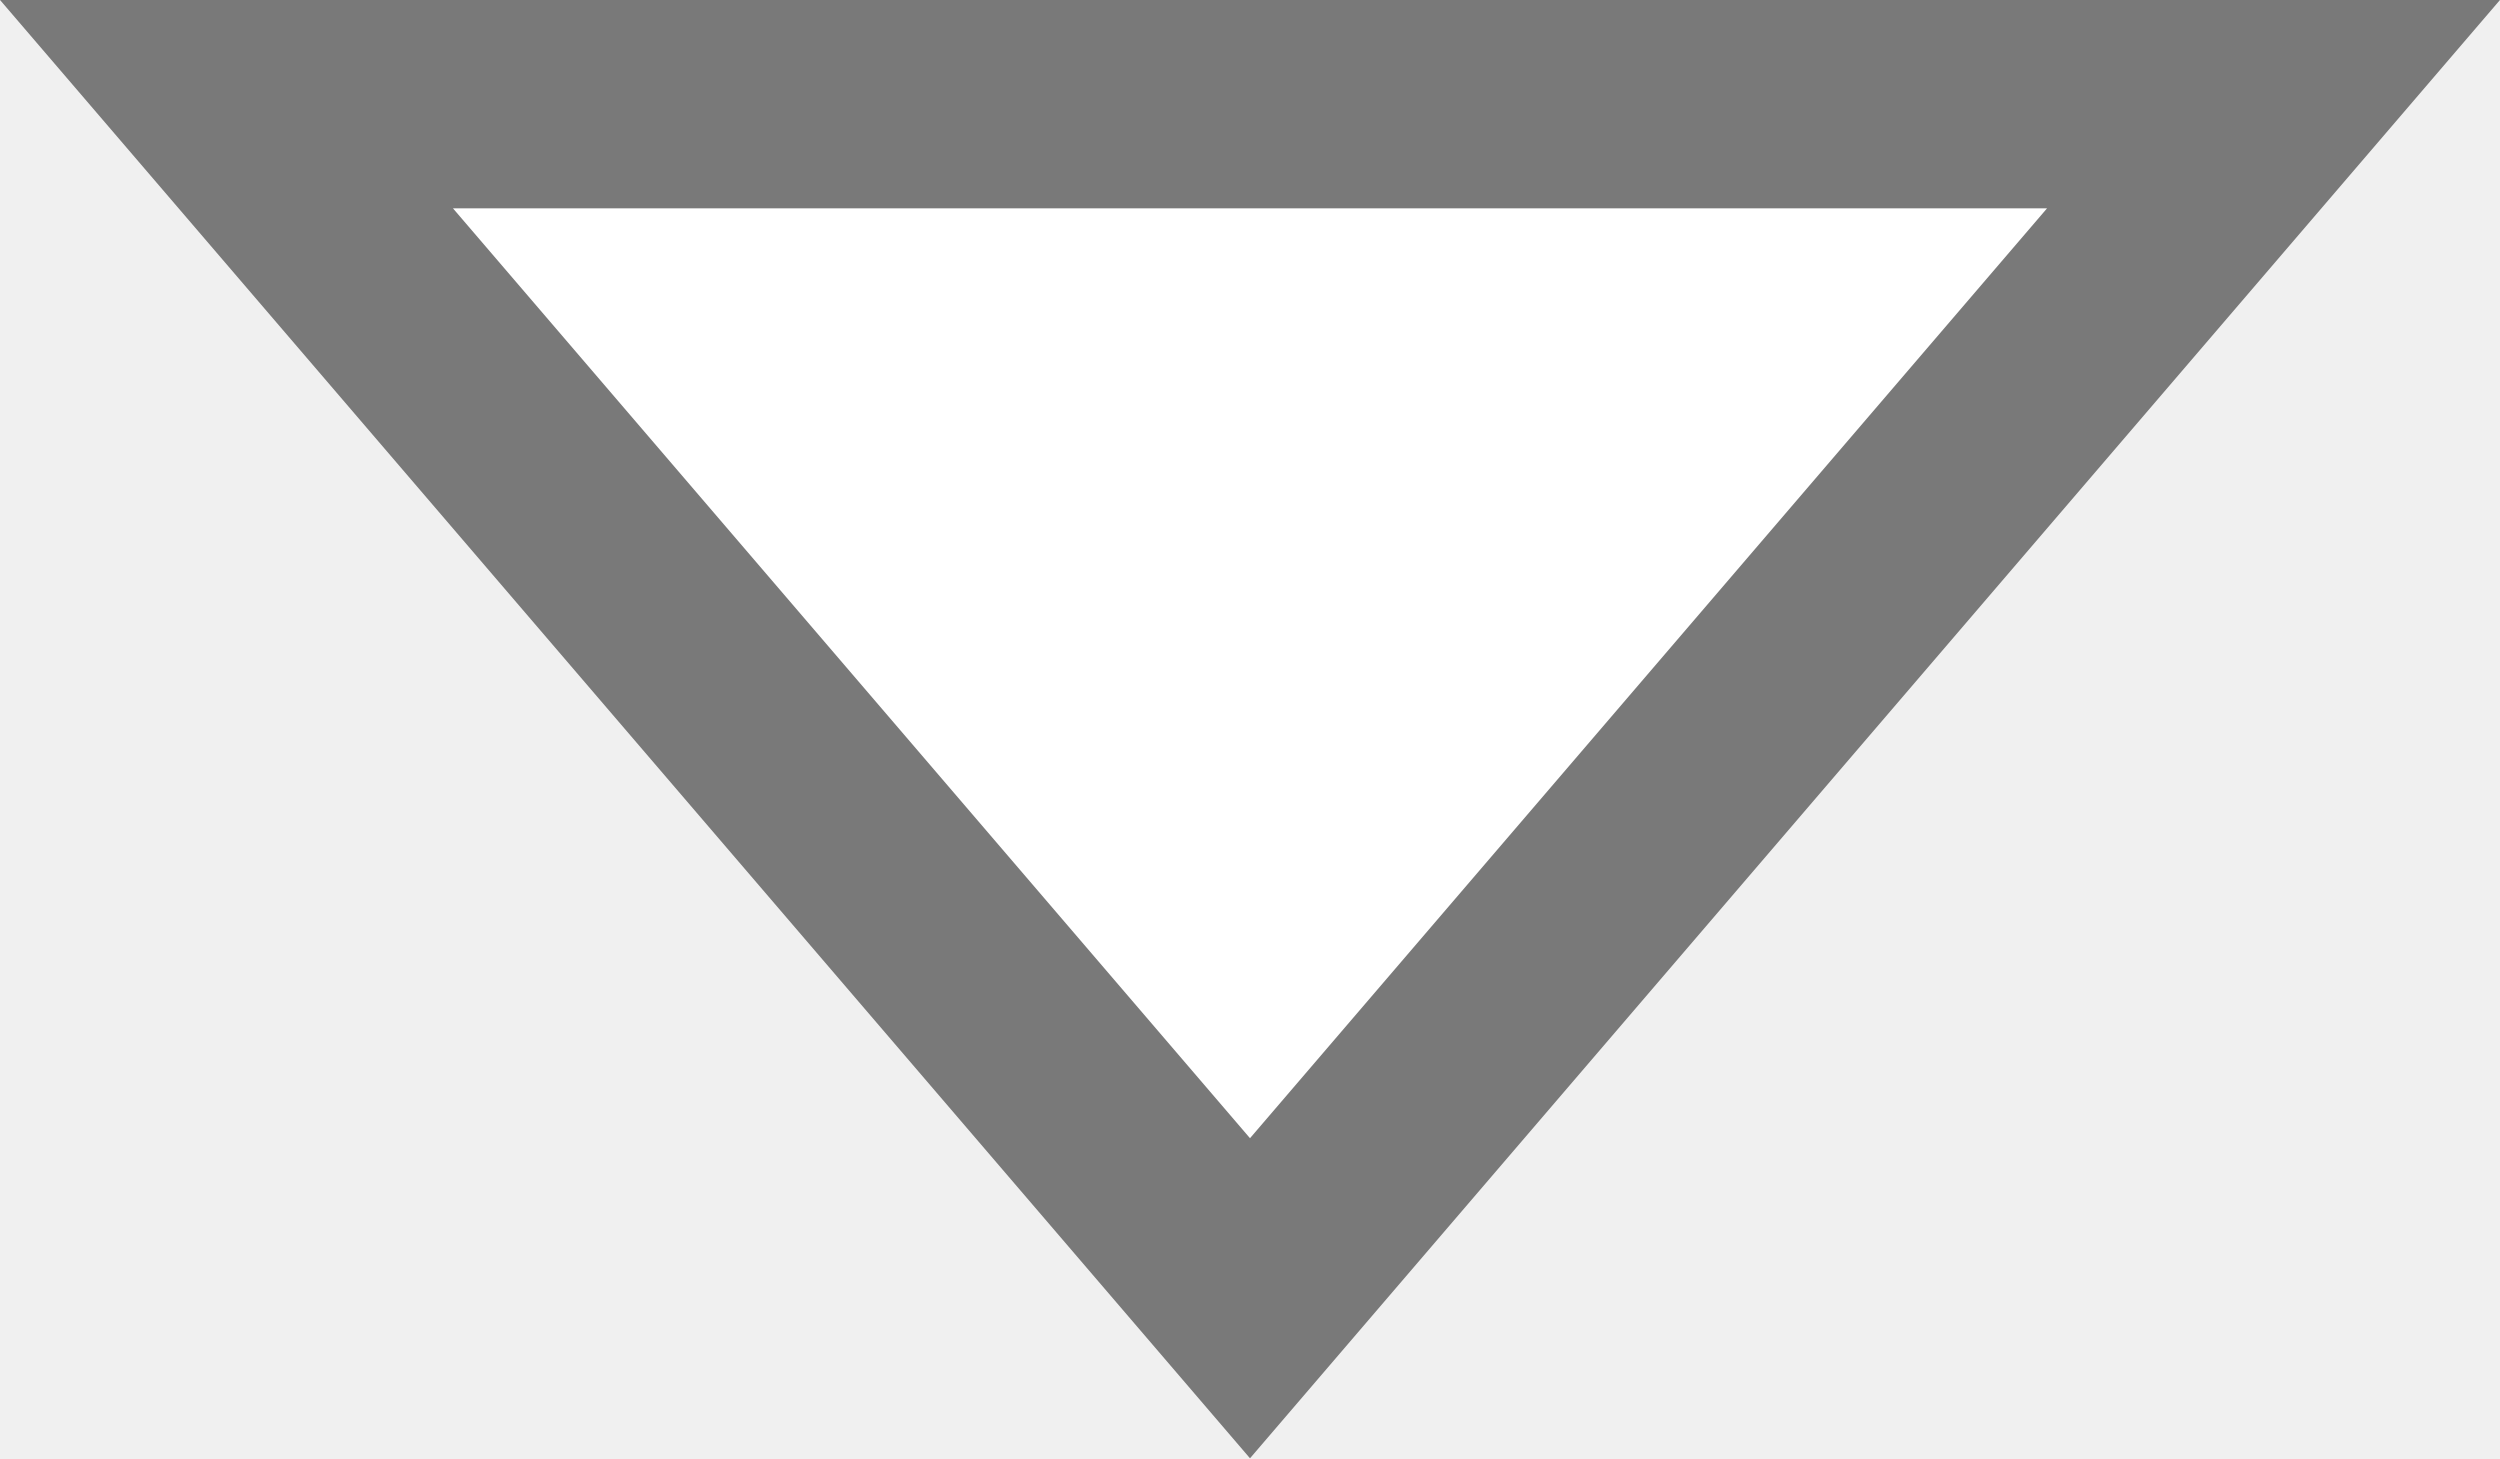
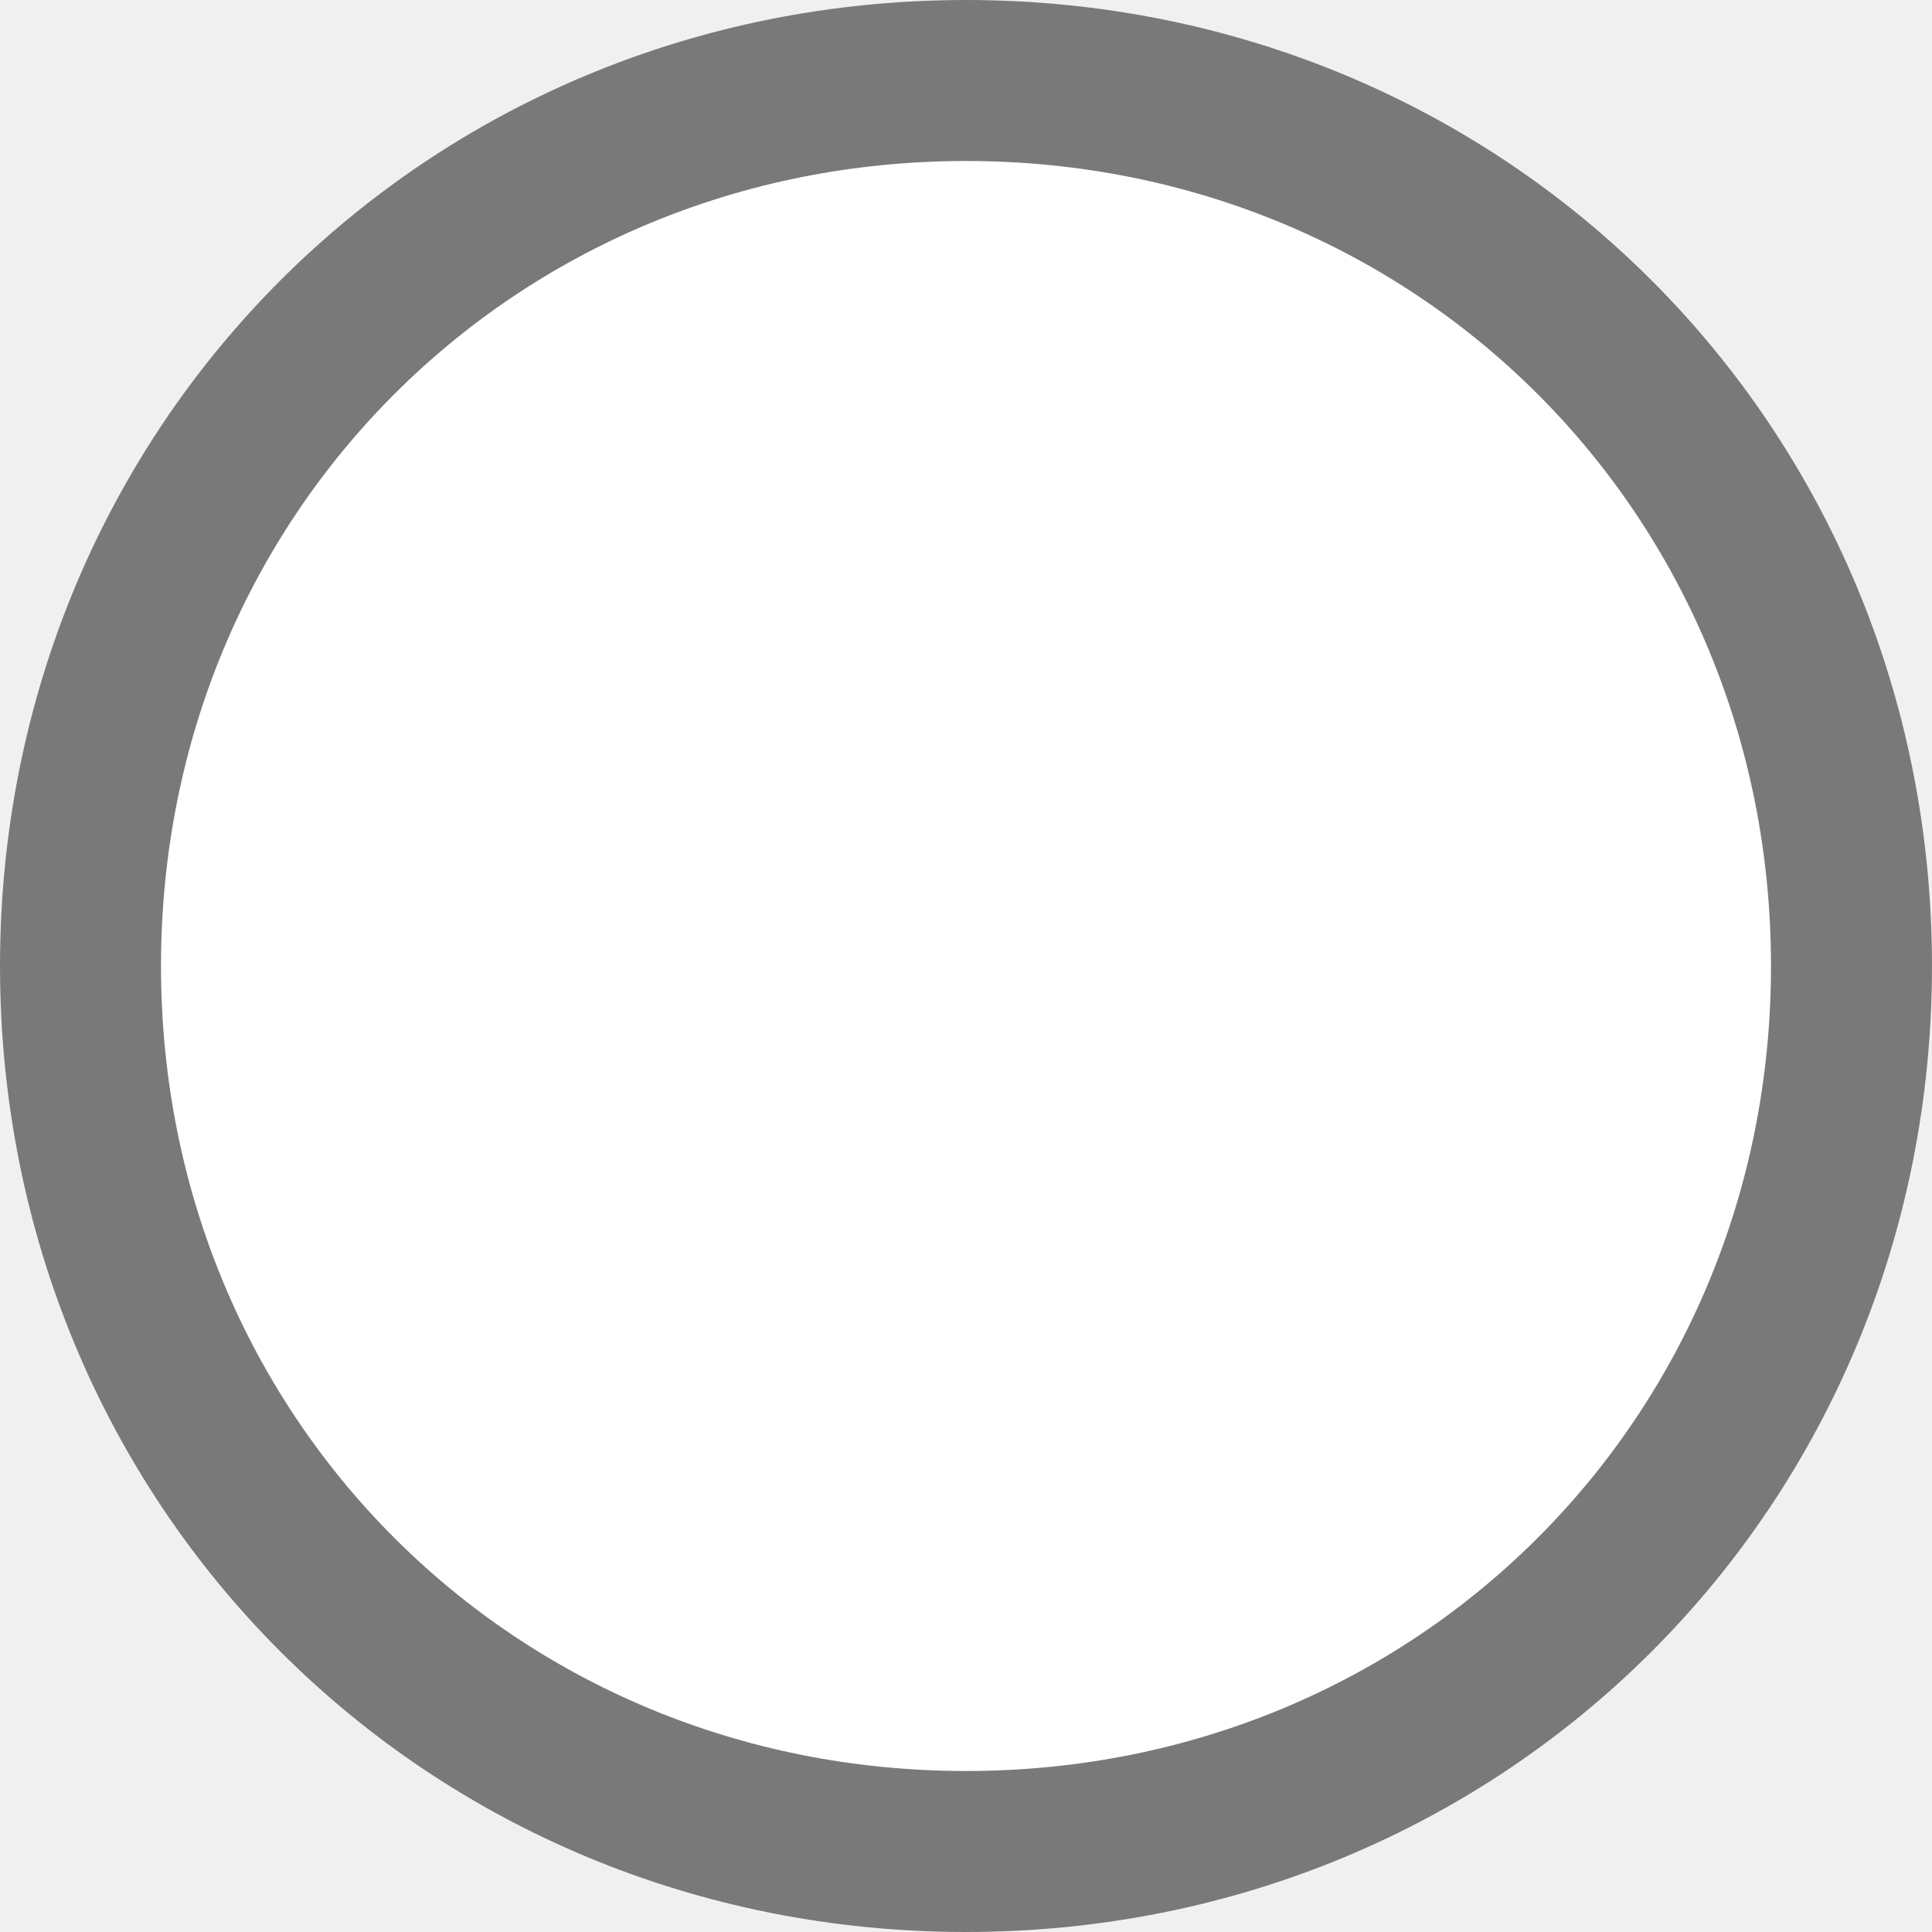
- <svg xmlns="http://www.w3.org/2000/svg" version="1.1" width="12px" height="7px">
-   <defs>
-     <mask fill="white" id="clip100">
-       <path d="M 0 0  L 6 7  L 12 0  L 0 0  Z " fill-rule="evenodd" />
-     </mask>
-   </defs>
-   <g transform="matrix(1 0 0 1 -286 -7030 )">
-     <path d="M 0 0  L 6 7  L 12 0  L 0 0  Z " fill-rule="nonzero" fill="#ffffff" stroke="none" transform="matrix(1 0 0 1 286 7030 )" />
-     <path d="M 0 0  L 6 7  L 12 0  L 0 0  Z " stroke-width="2" stroke="#797979" fill="none" transform="matrix(1 0 0 1 286 7030 )" mask="url(#clip100)" />
-   </g>
+ <svg xmlns="http://www.w3.org/2000/svg" version="1.1" width="12px" height="12px" viewBox="1473 7342  12 12">
+   <path d="M 1479 7342  C 1482.36 7342  1485 7344.64  1485 7348  C 1485 7351.36  1482.36 7354  1479 7354  C 1475.64 7354  1473 7351.36  1473 7348  C 1473 7344.64  1475.64 7342  1479 7342  Z " fill-rule="nonzero" fill="#ffffff" stroke="none" />
+   <path d="M 1479 7342.5  C 1482.08 7342.5  1484.5 7344.92  1484.5 7348  C 1484.5 7351.08  1482.08 7353.5  1479 7353.5  C 1475.92 7353.5  1473.5 7351.08  1473.5 7348  C 1473.5 7344.92  1475.92 7342.5  1479 7342.5  Z " stroke-width="1" stroke="#797979" fill="none" />
</svg>
